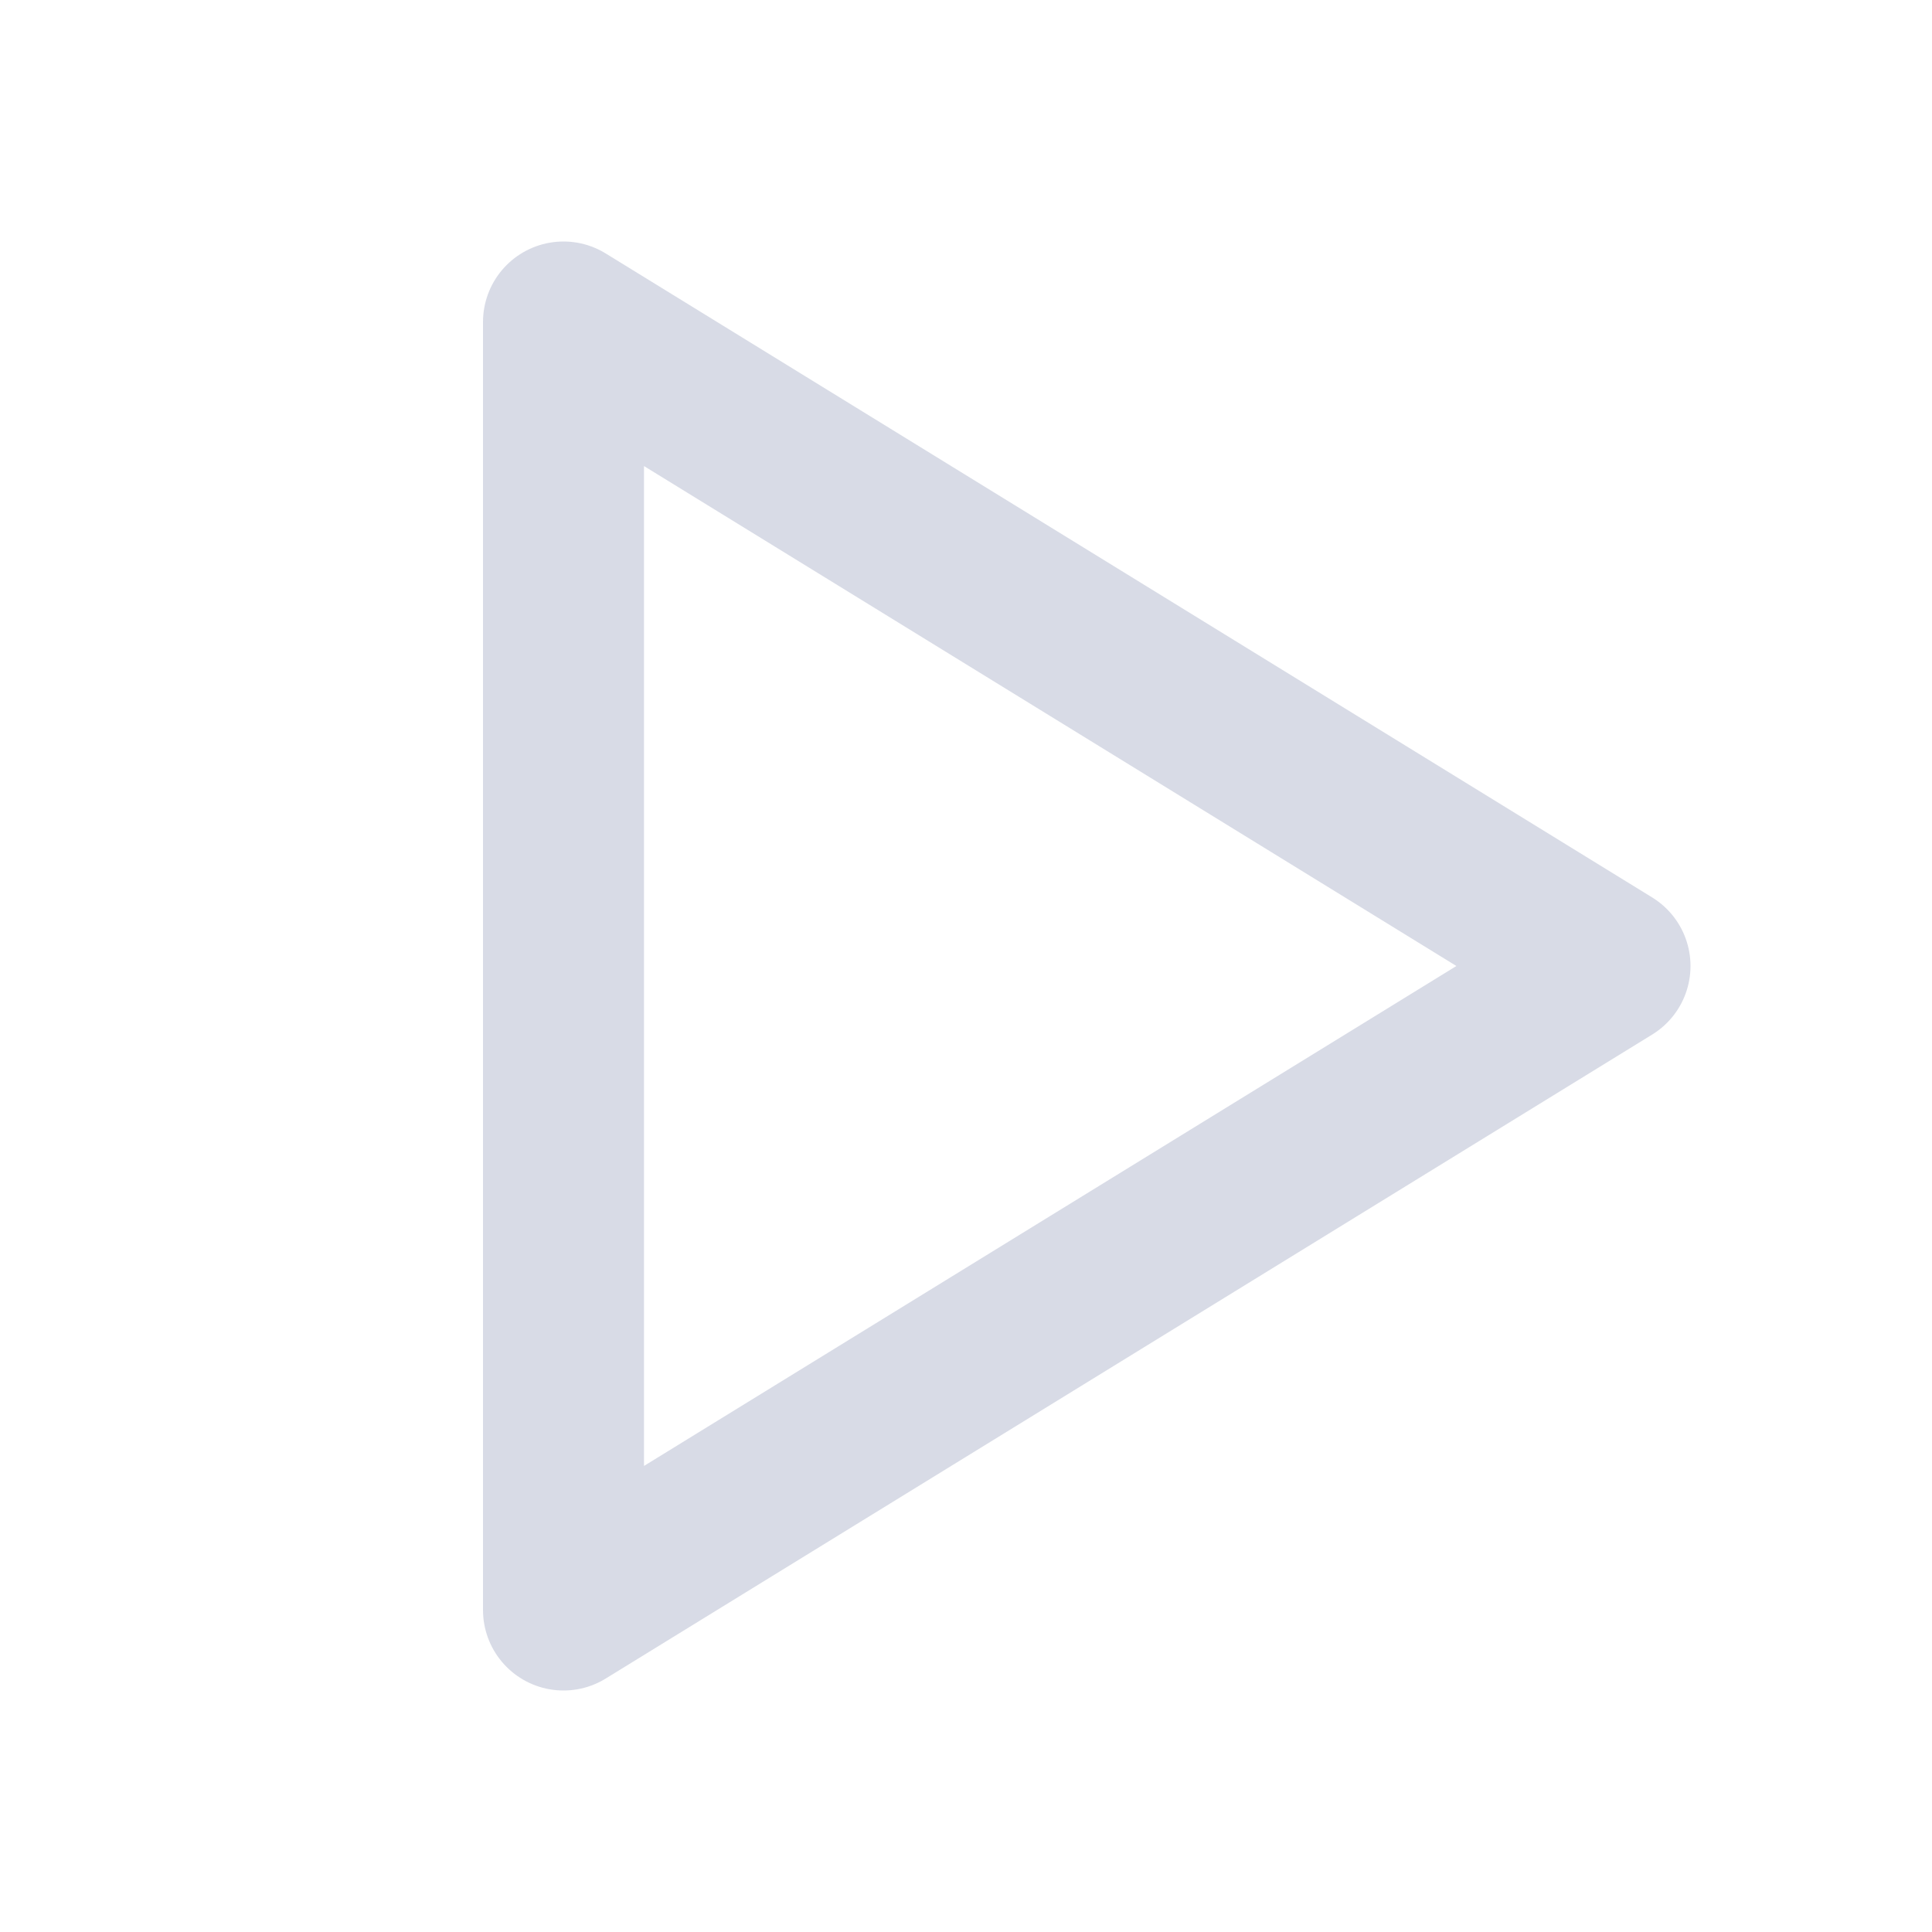
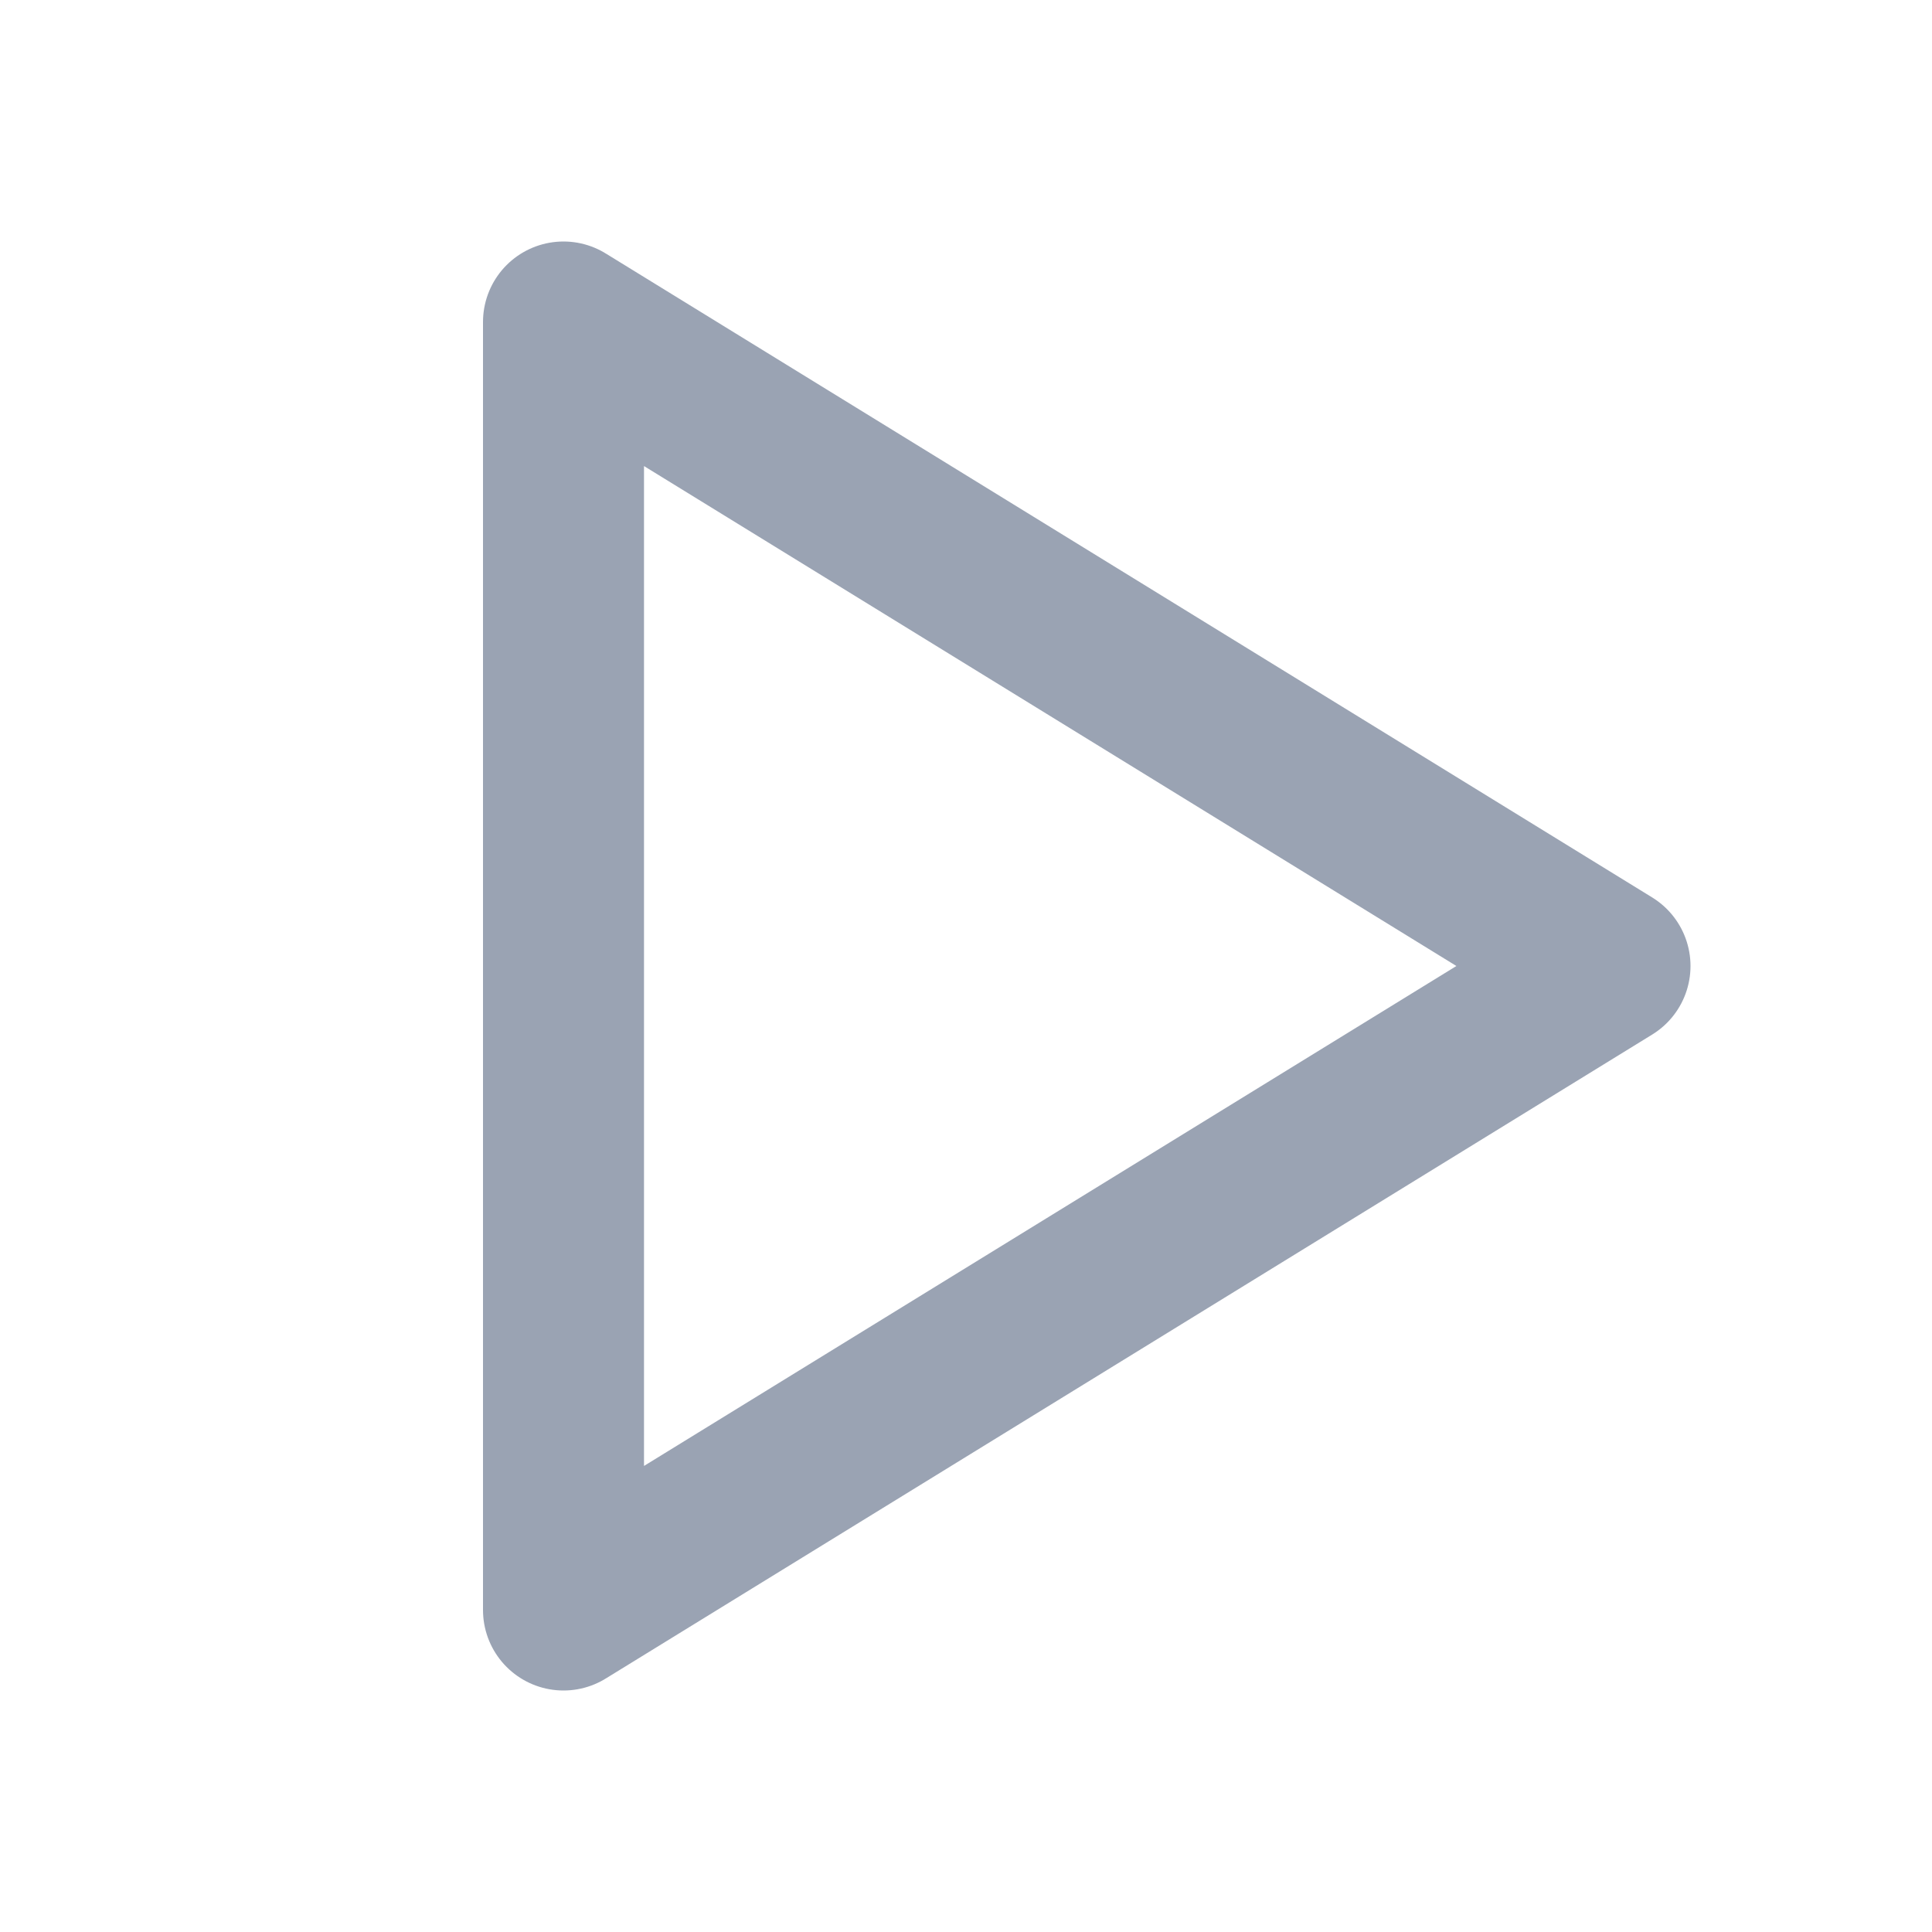
- <svg xmlns="http://www.w3.org/2000/svg" width="24" height="24" viewBox="0 0 24 24" fill="none" stroke="#d8dbe6" stroke-width="2" stroke-linecap="round" stroke-linejoin="round">
+ <svg xmlns="http://www.w3.org/2000/svg" width="24" height="24" viewBox="0 0 24 24" fill="none" stroke="#9aa3b3" stroke-width="2" stroke-linecap="round" stroke-linejoin="round">
  <path d="M7 4v16l13 -8l-13 -8" />
</svg>
